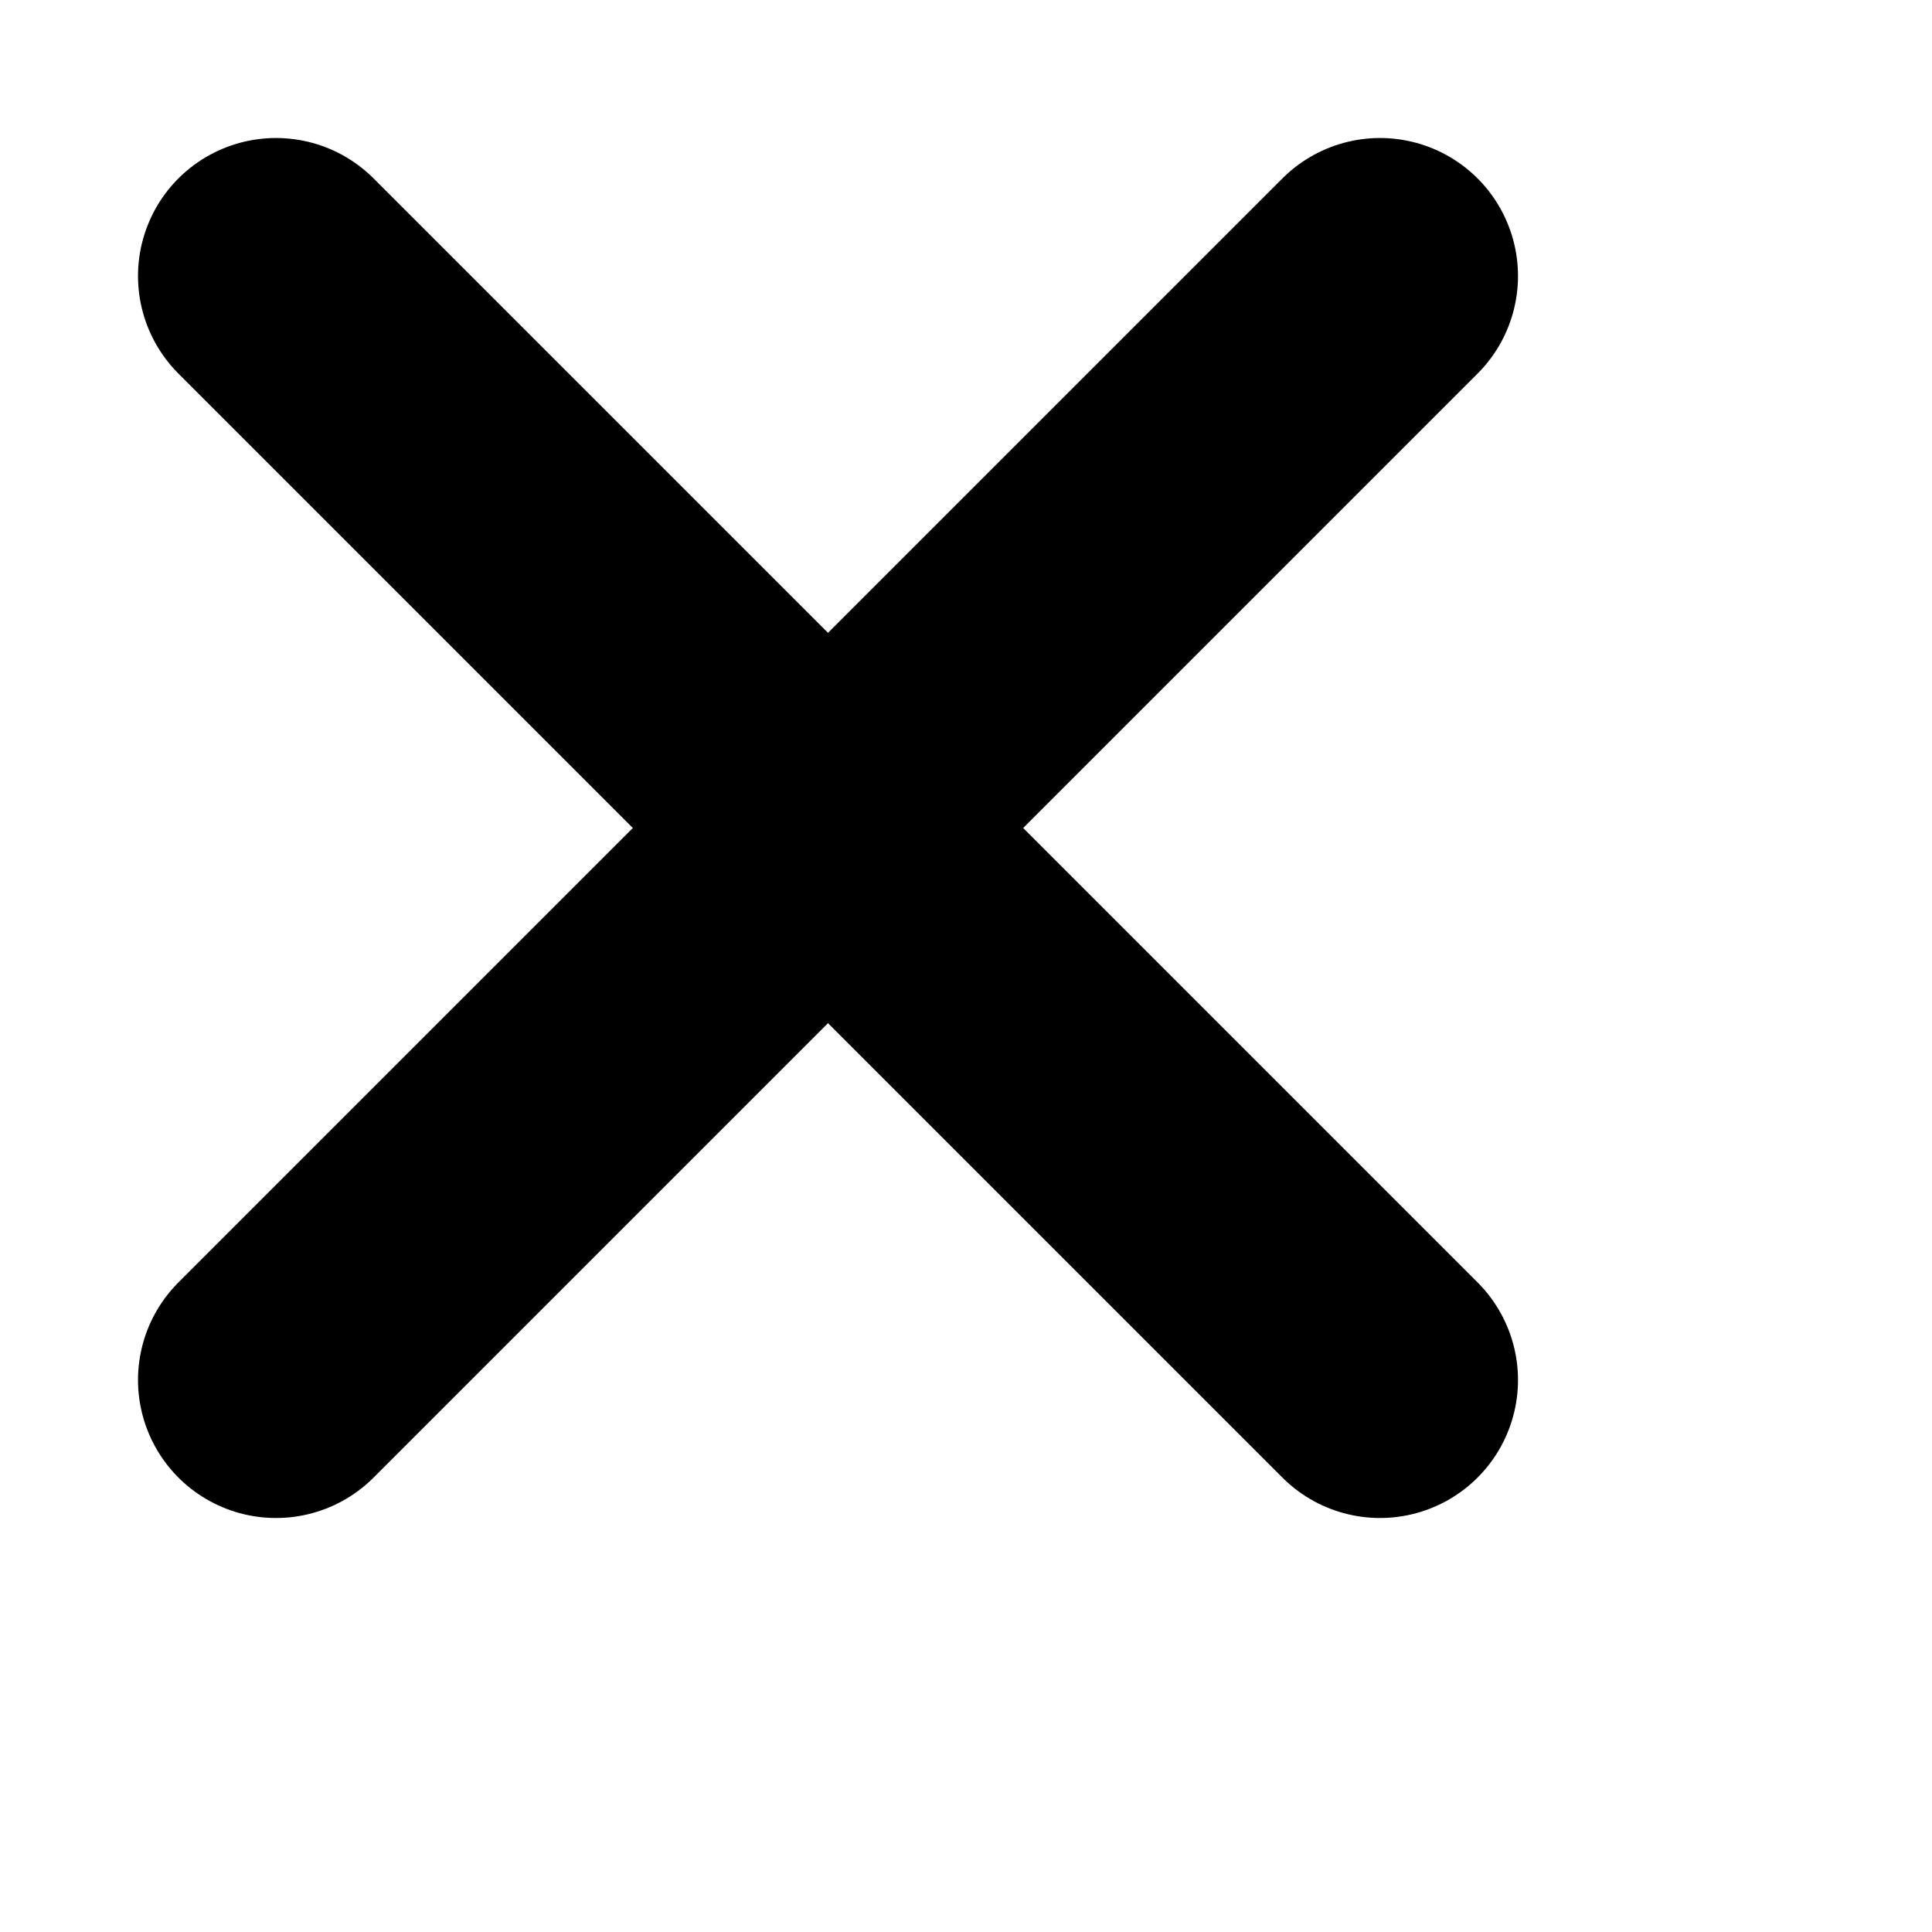
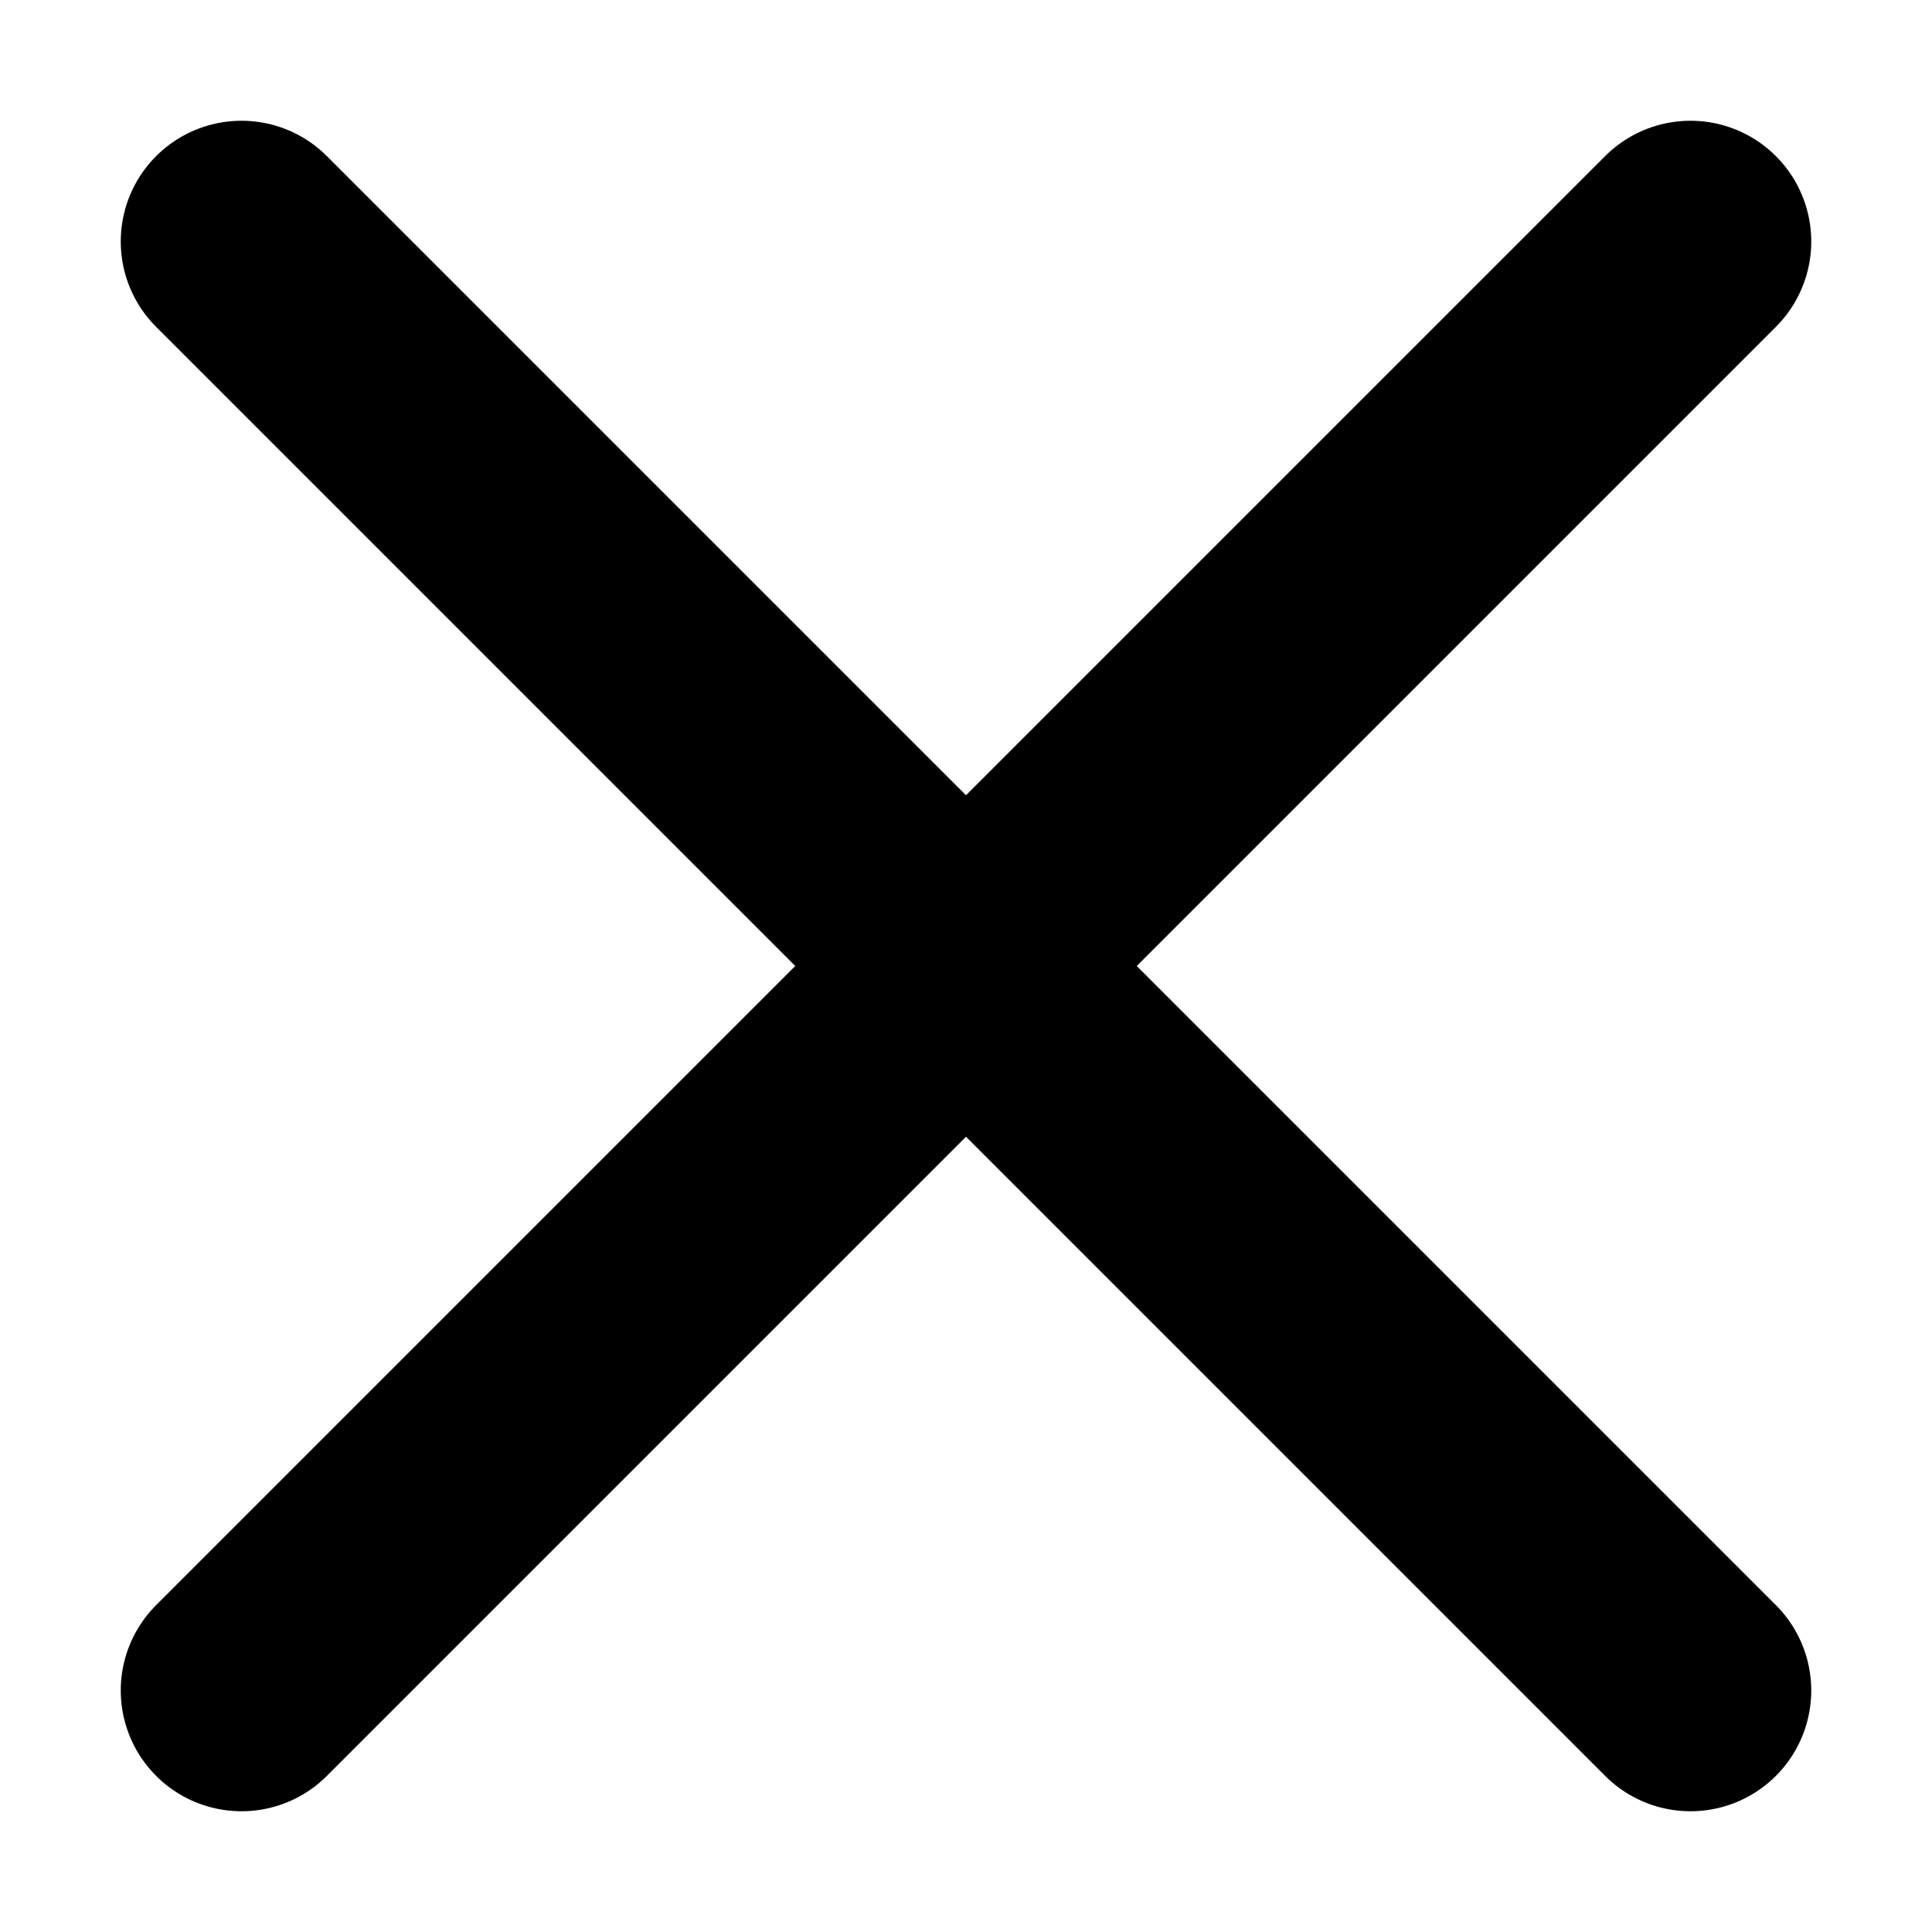
- <svg xmlns="http://www.w3.org/2000/svg" width="14" height="14" viewBox="0 0 14 14">
-   <polyline points="2 2, 10 10" style="fill: currentColor; stroke: currentColor; stroke-width: 2; stroke-linecap: round; stroke-linejoin: round" />
-   <polyline points="2 10, 10 2" style="fill: currentColor; stroke: currentColor; stroke-width: 2; stroke-linecap: round; stroke-linejoin: round" />
+ <svg xmlns="http://www.w3.org/2000/svg" width="16px" height="16px" viewBox="0 0 16 16">
+   <polyline points="2 2, 14 14" style="fill: currentColor; stroke: currentColor; stroke-width: 2; stroke-linecap: round; stroke-linejoin: round" />
+   <polyline points="2 14, 14 2" style="fill: currentColor; stroke: currentColor; stroke-width: 2; stroke-linecap: round; stroke-linejoin: round" />
</svg>
